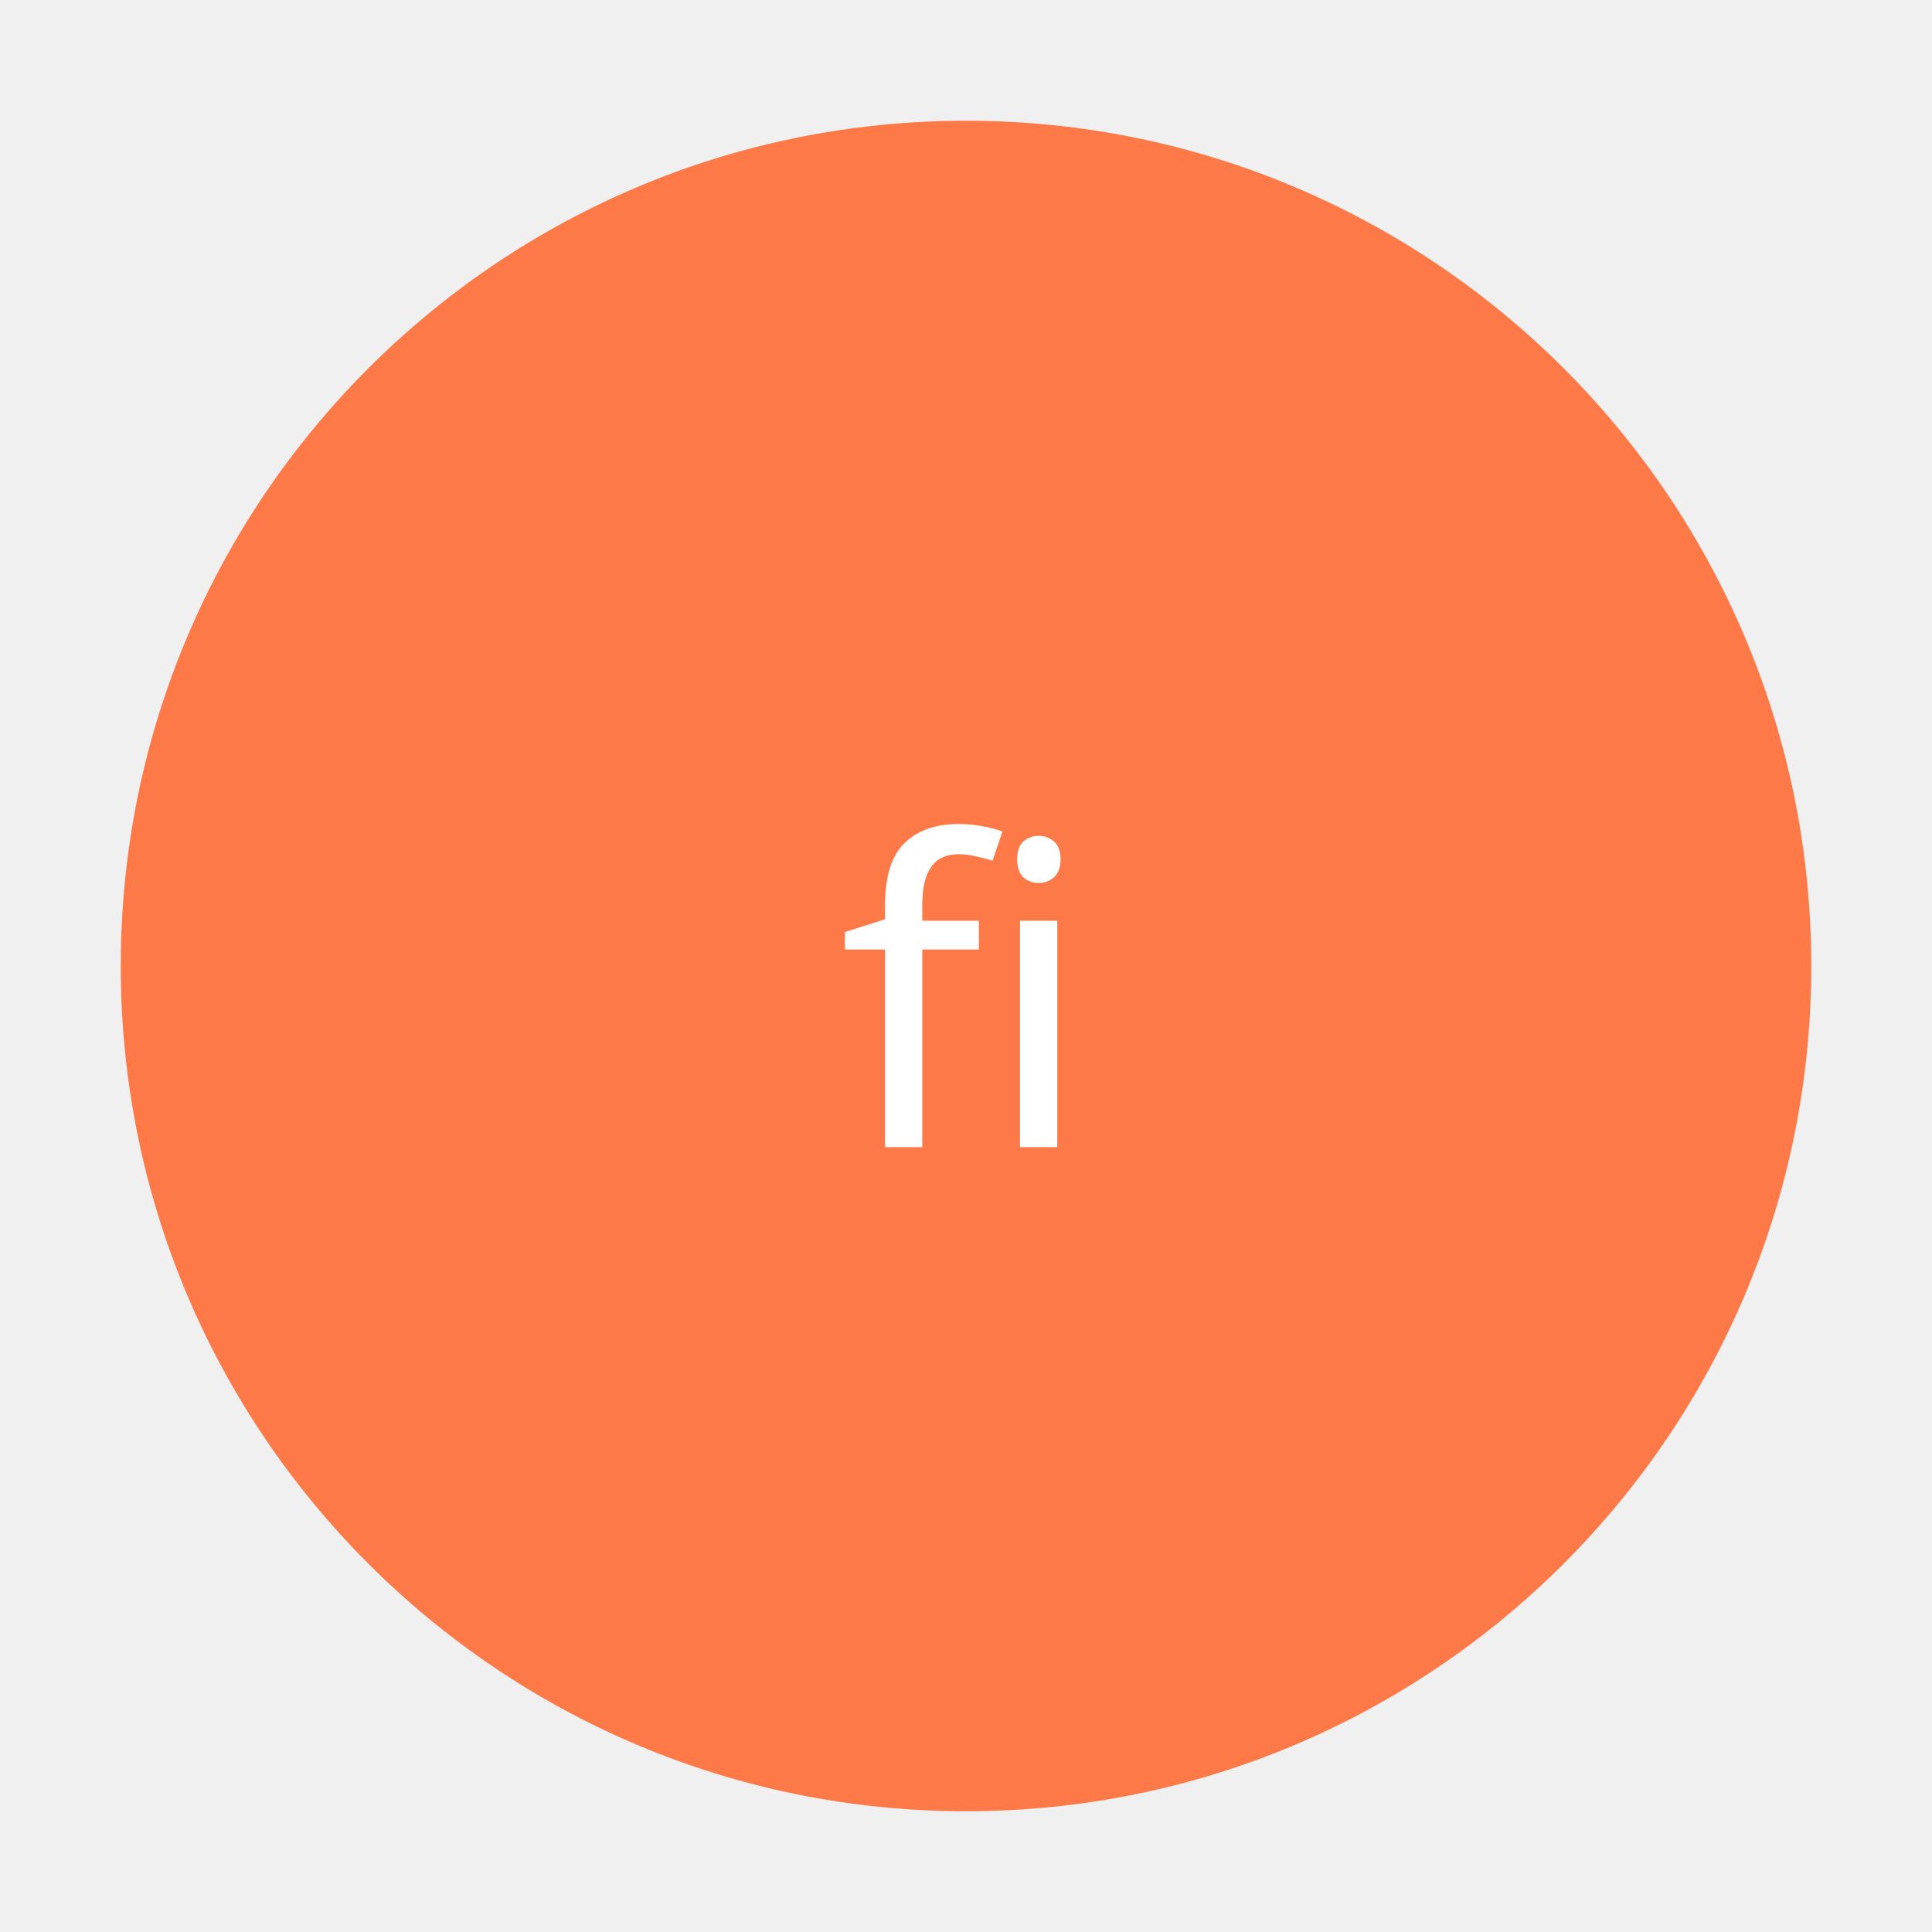
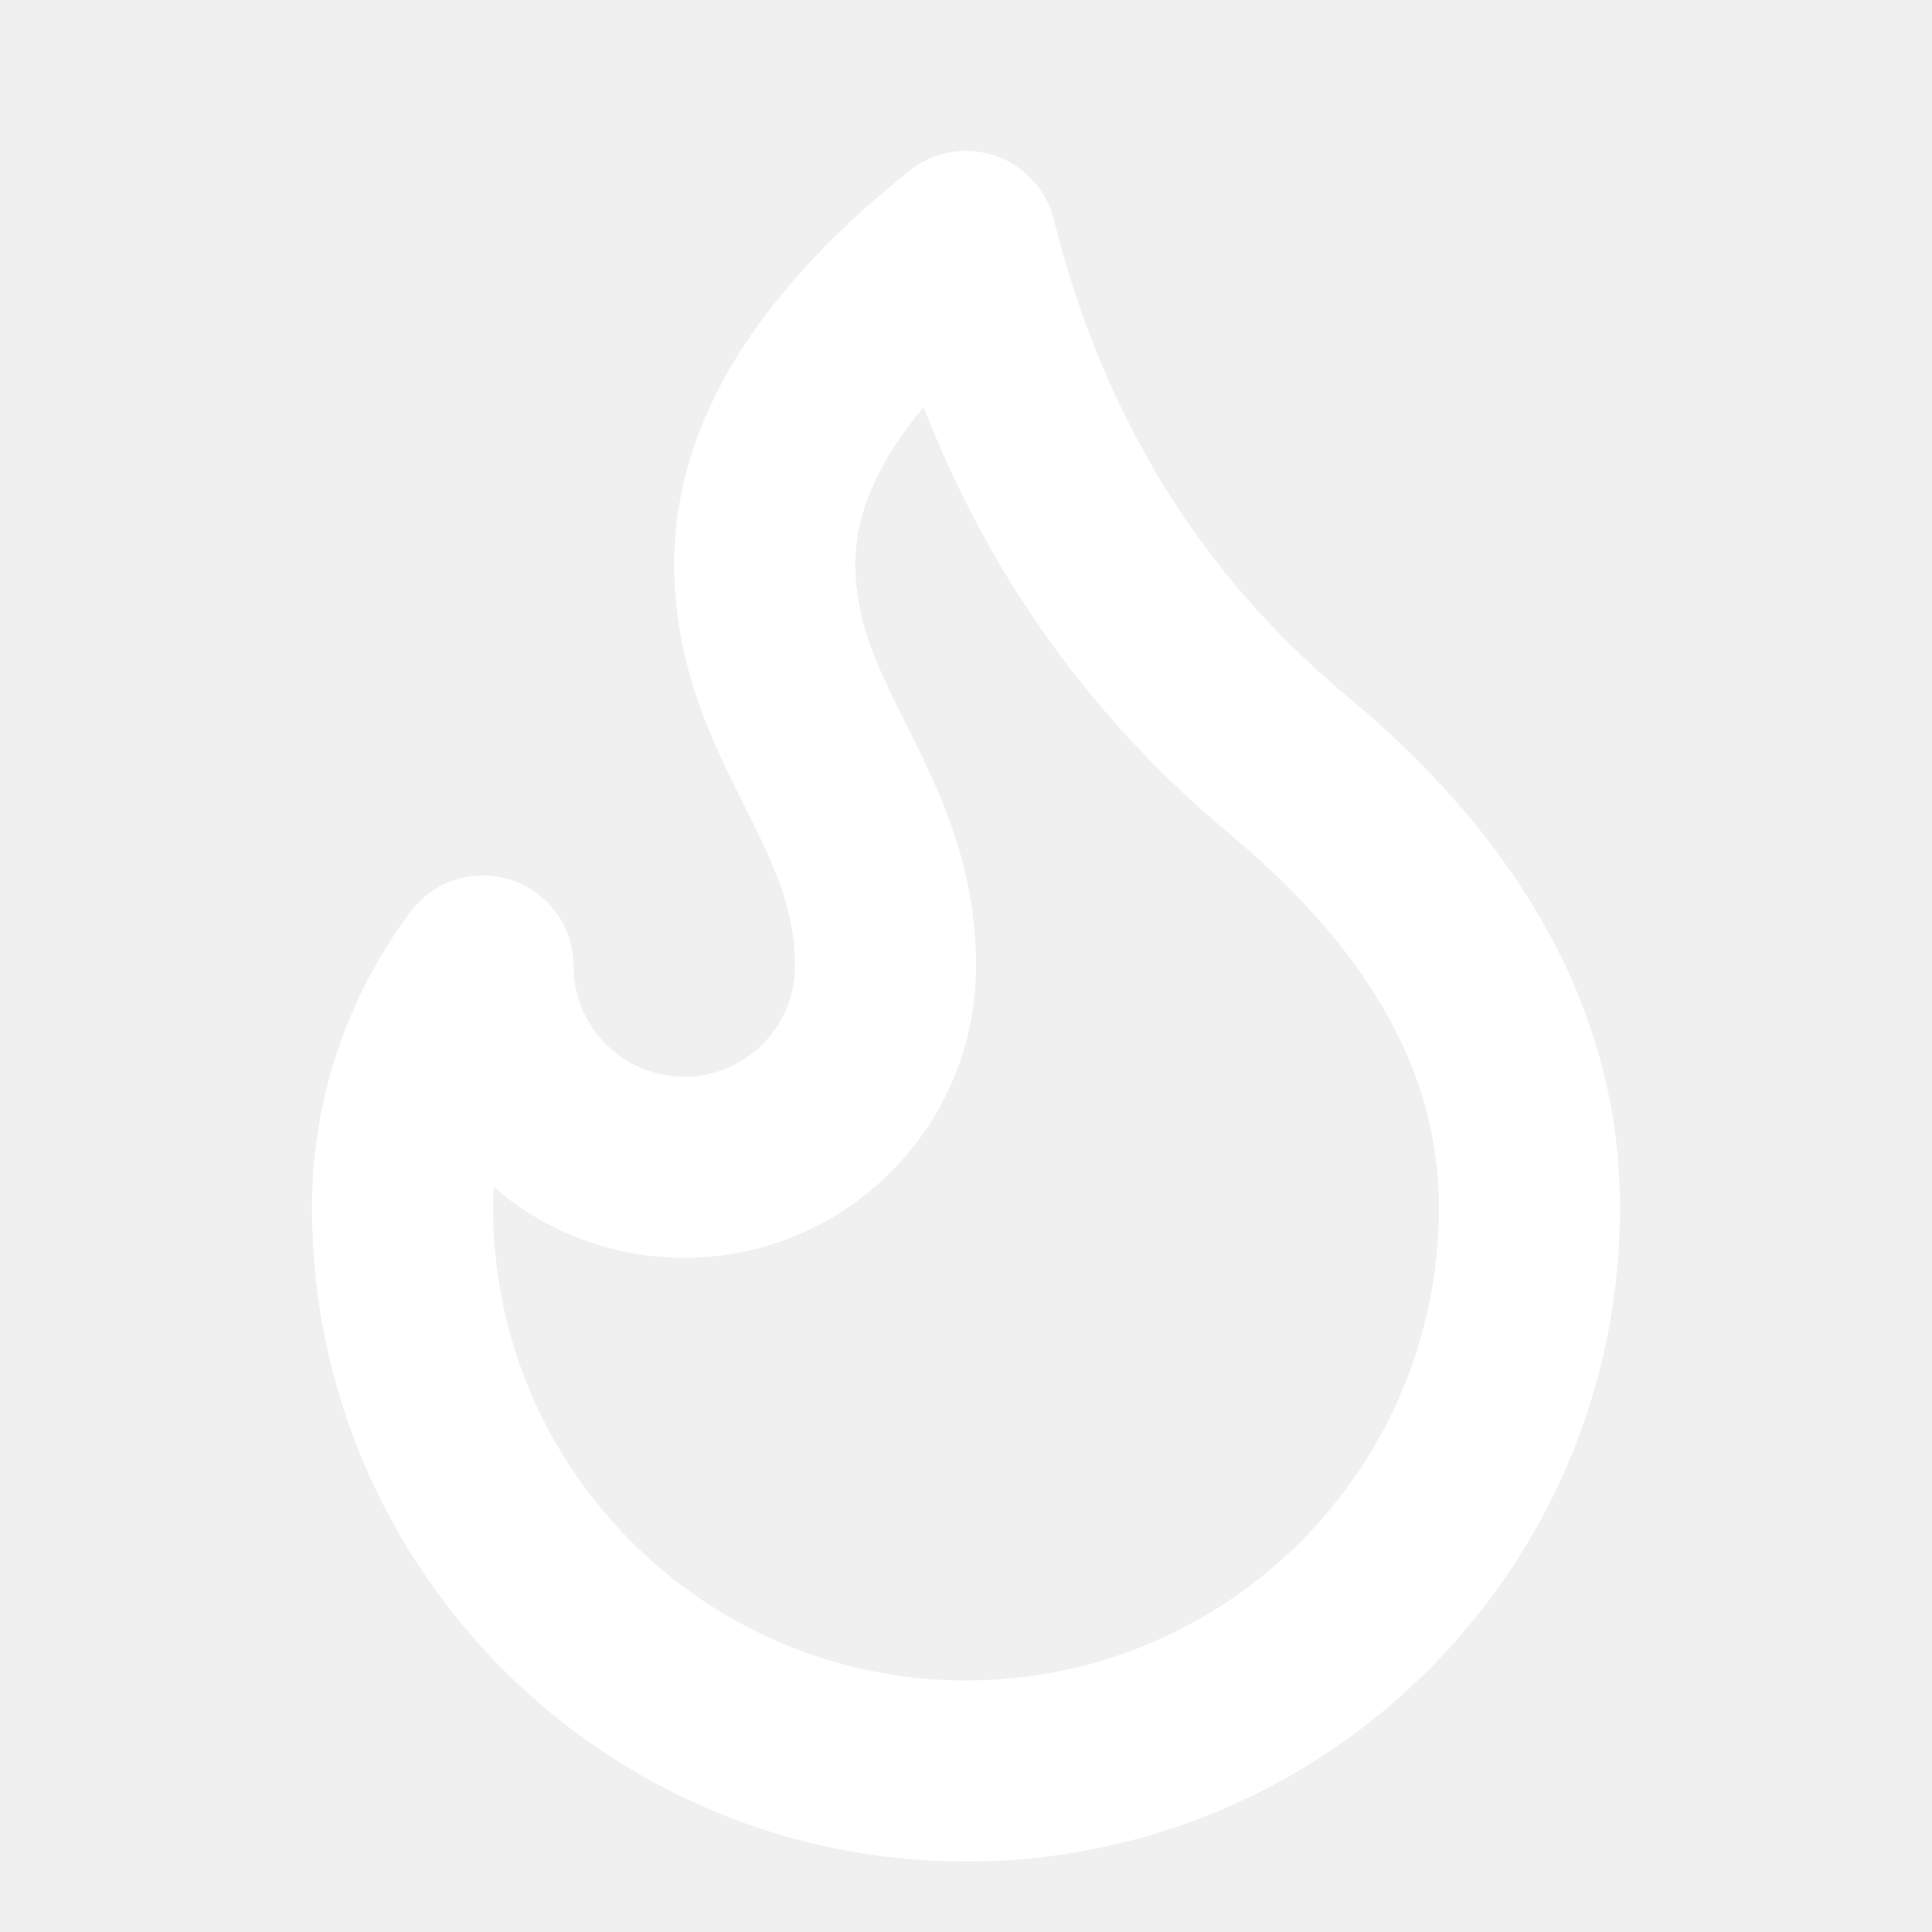
- <svg xmlns="http://www.w3.org/2000/svg" viewBox="0 0 64 64">
-   <circle cx="32" cy="32" r="28" fill="#FF6B35" opacity="0.9" />
-   <text x="32" y="38" text-anchor="middle" font-size="14" fill="white" font-family="sans-serif">fi</text>
+ <svg xmlns="http://www.w3.org/2000/svg" width="64" height="64" viewBox="0 0 24 24" fill="none" stroke="#FFFFFF" stroke-width="2.25" stroke-linecap="round" stroke-linejoin="round">
+   <path d="M12 3q1 4 4 6.5t3 5.5a1 1 0 0 1-14 0 5 5 0 0 1 1-3 1 1 0 0 0 5 0c0-2-1.5-3-1.5-5q0-2 2.5-4" />
</svg>
